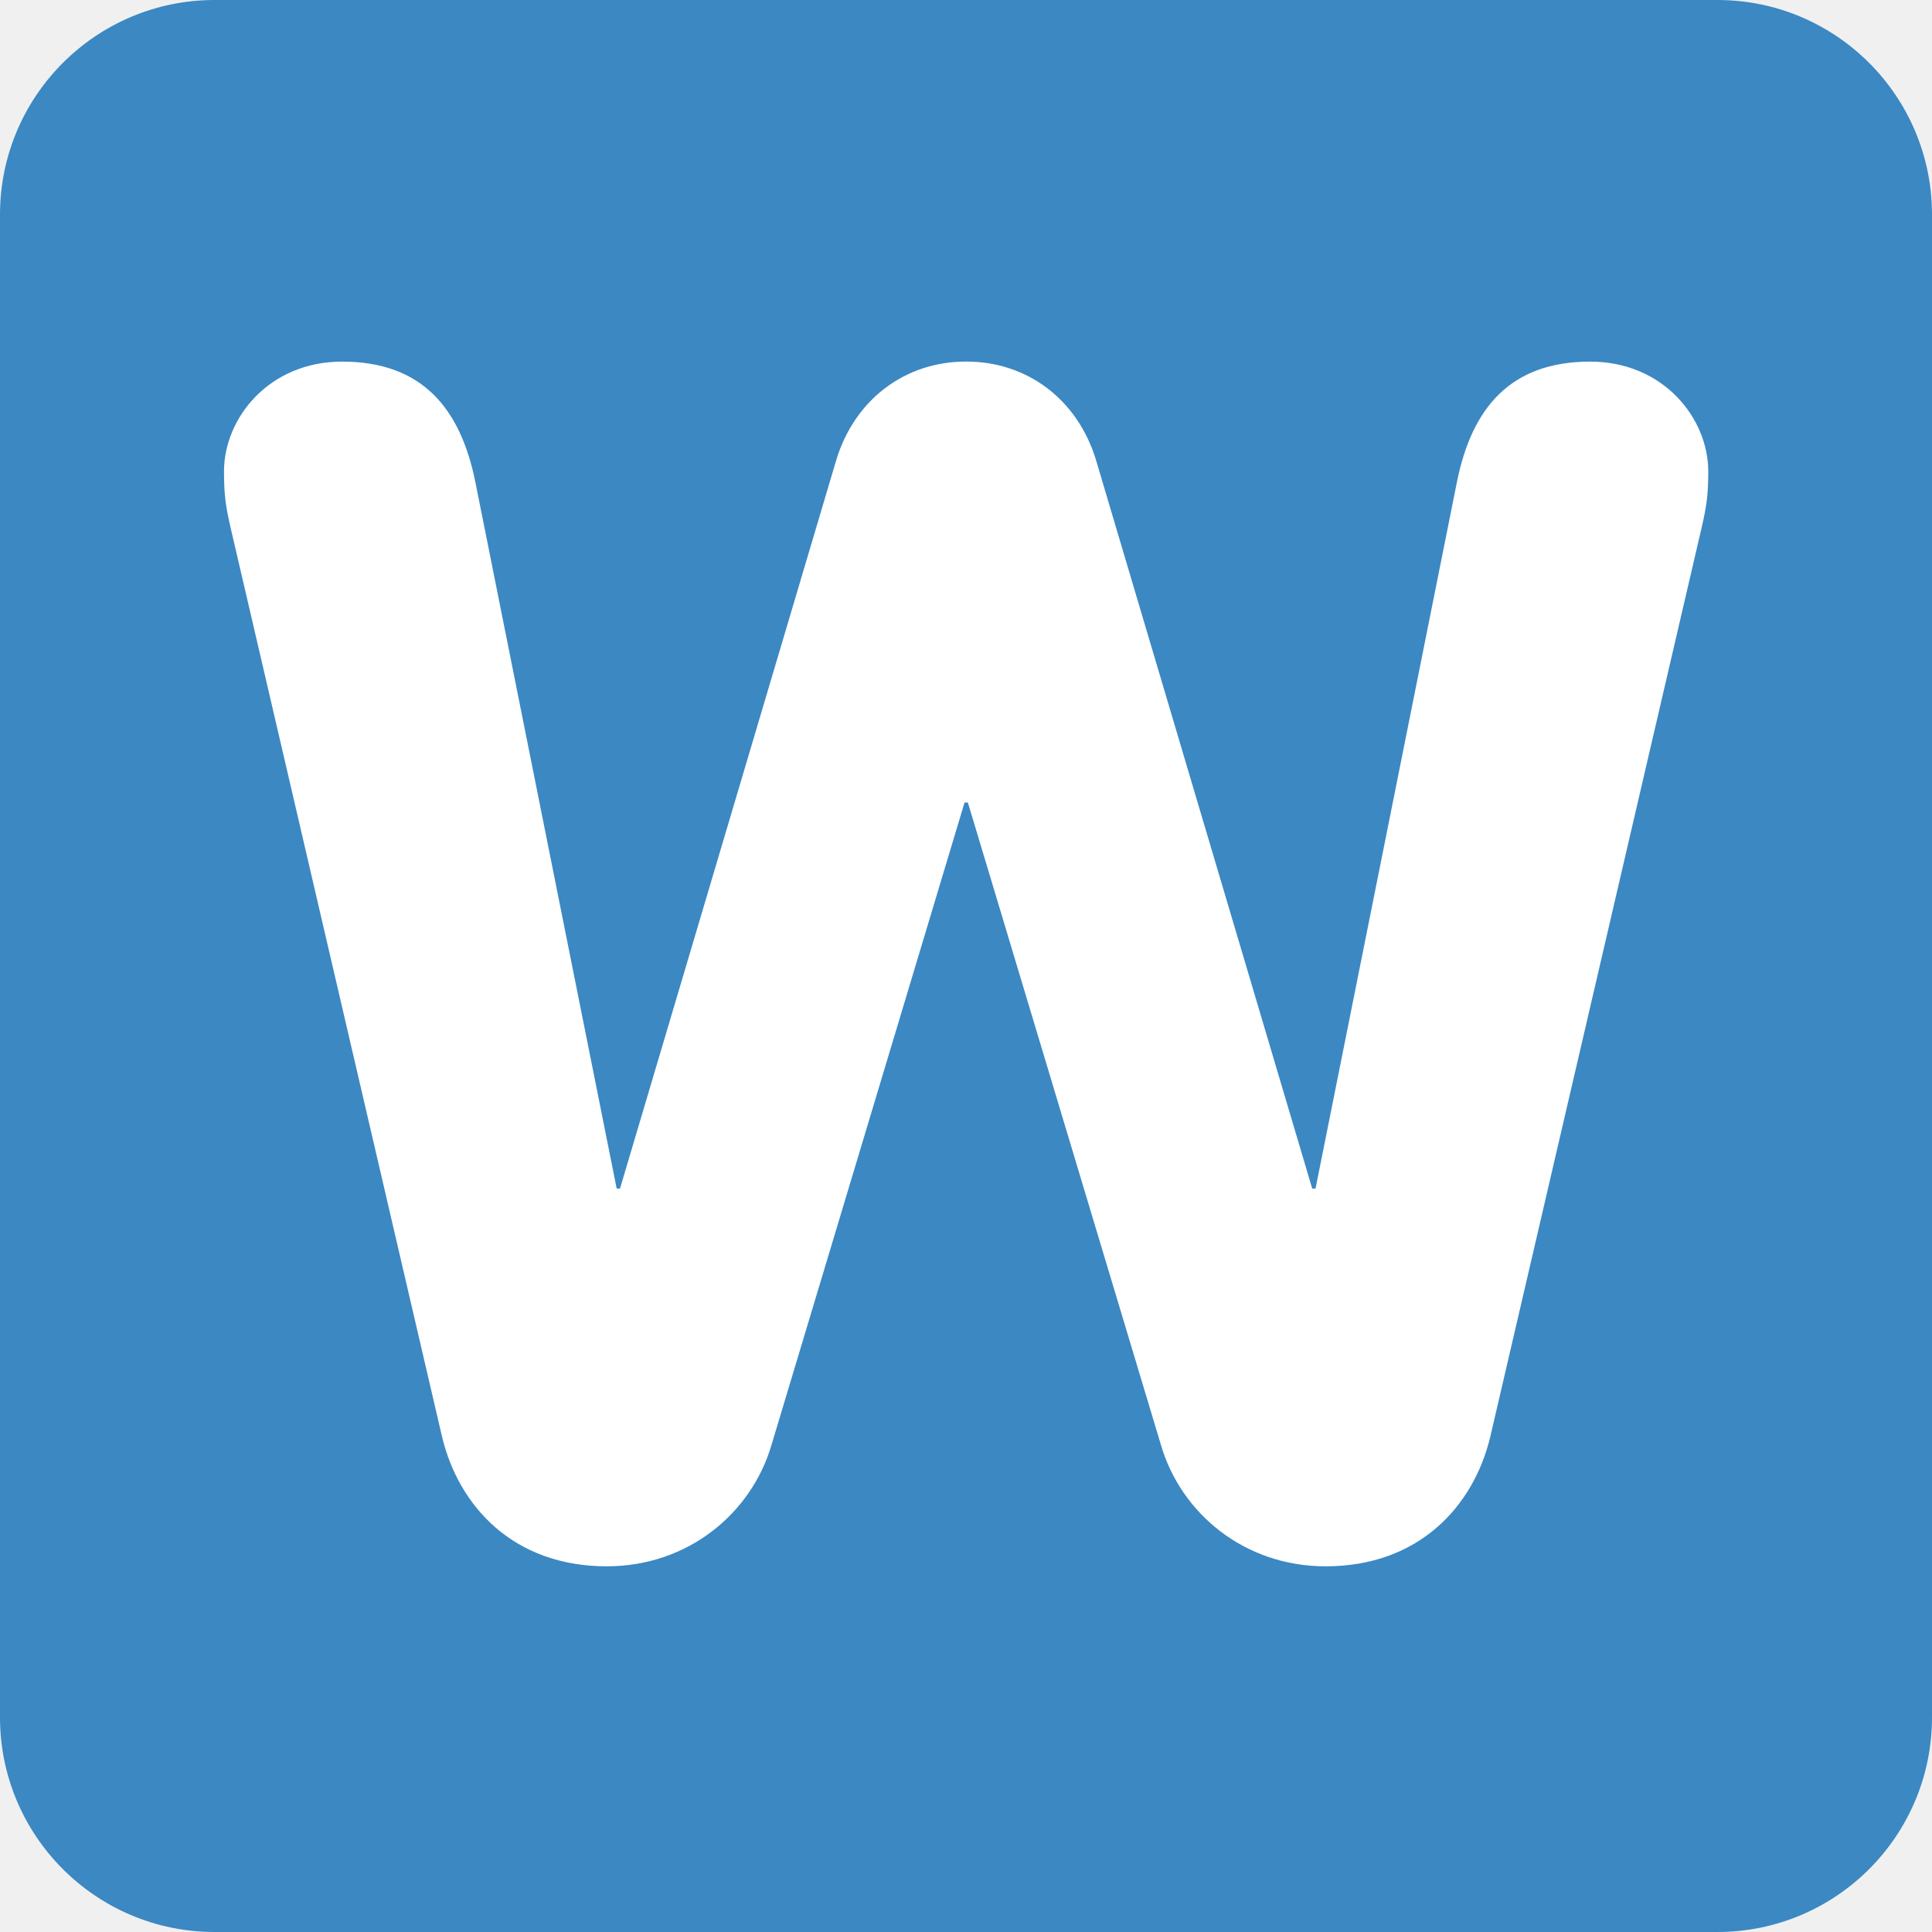
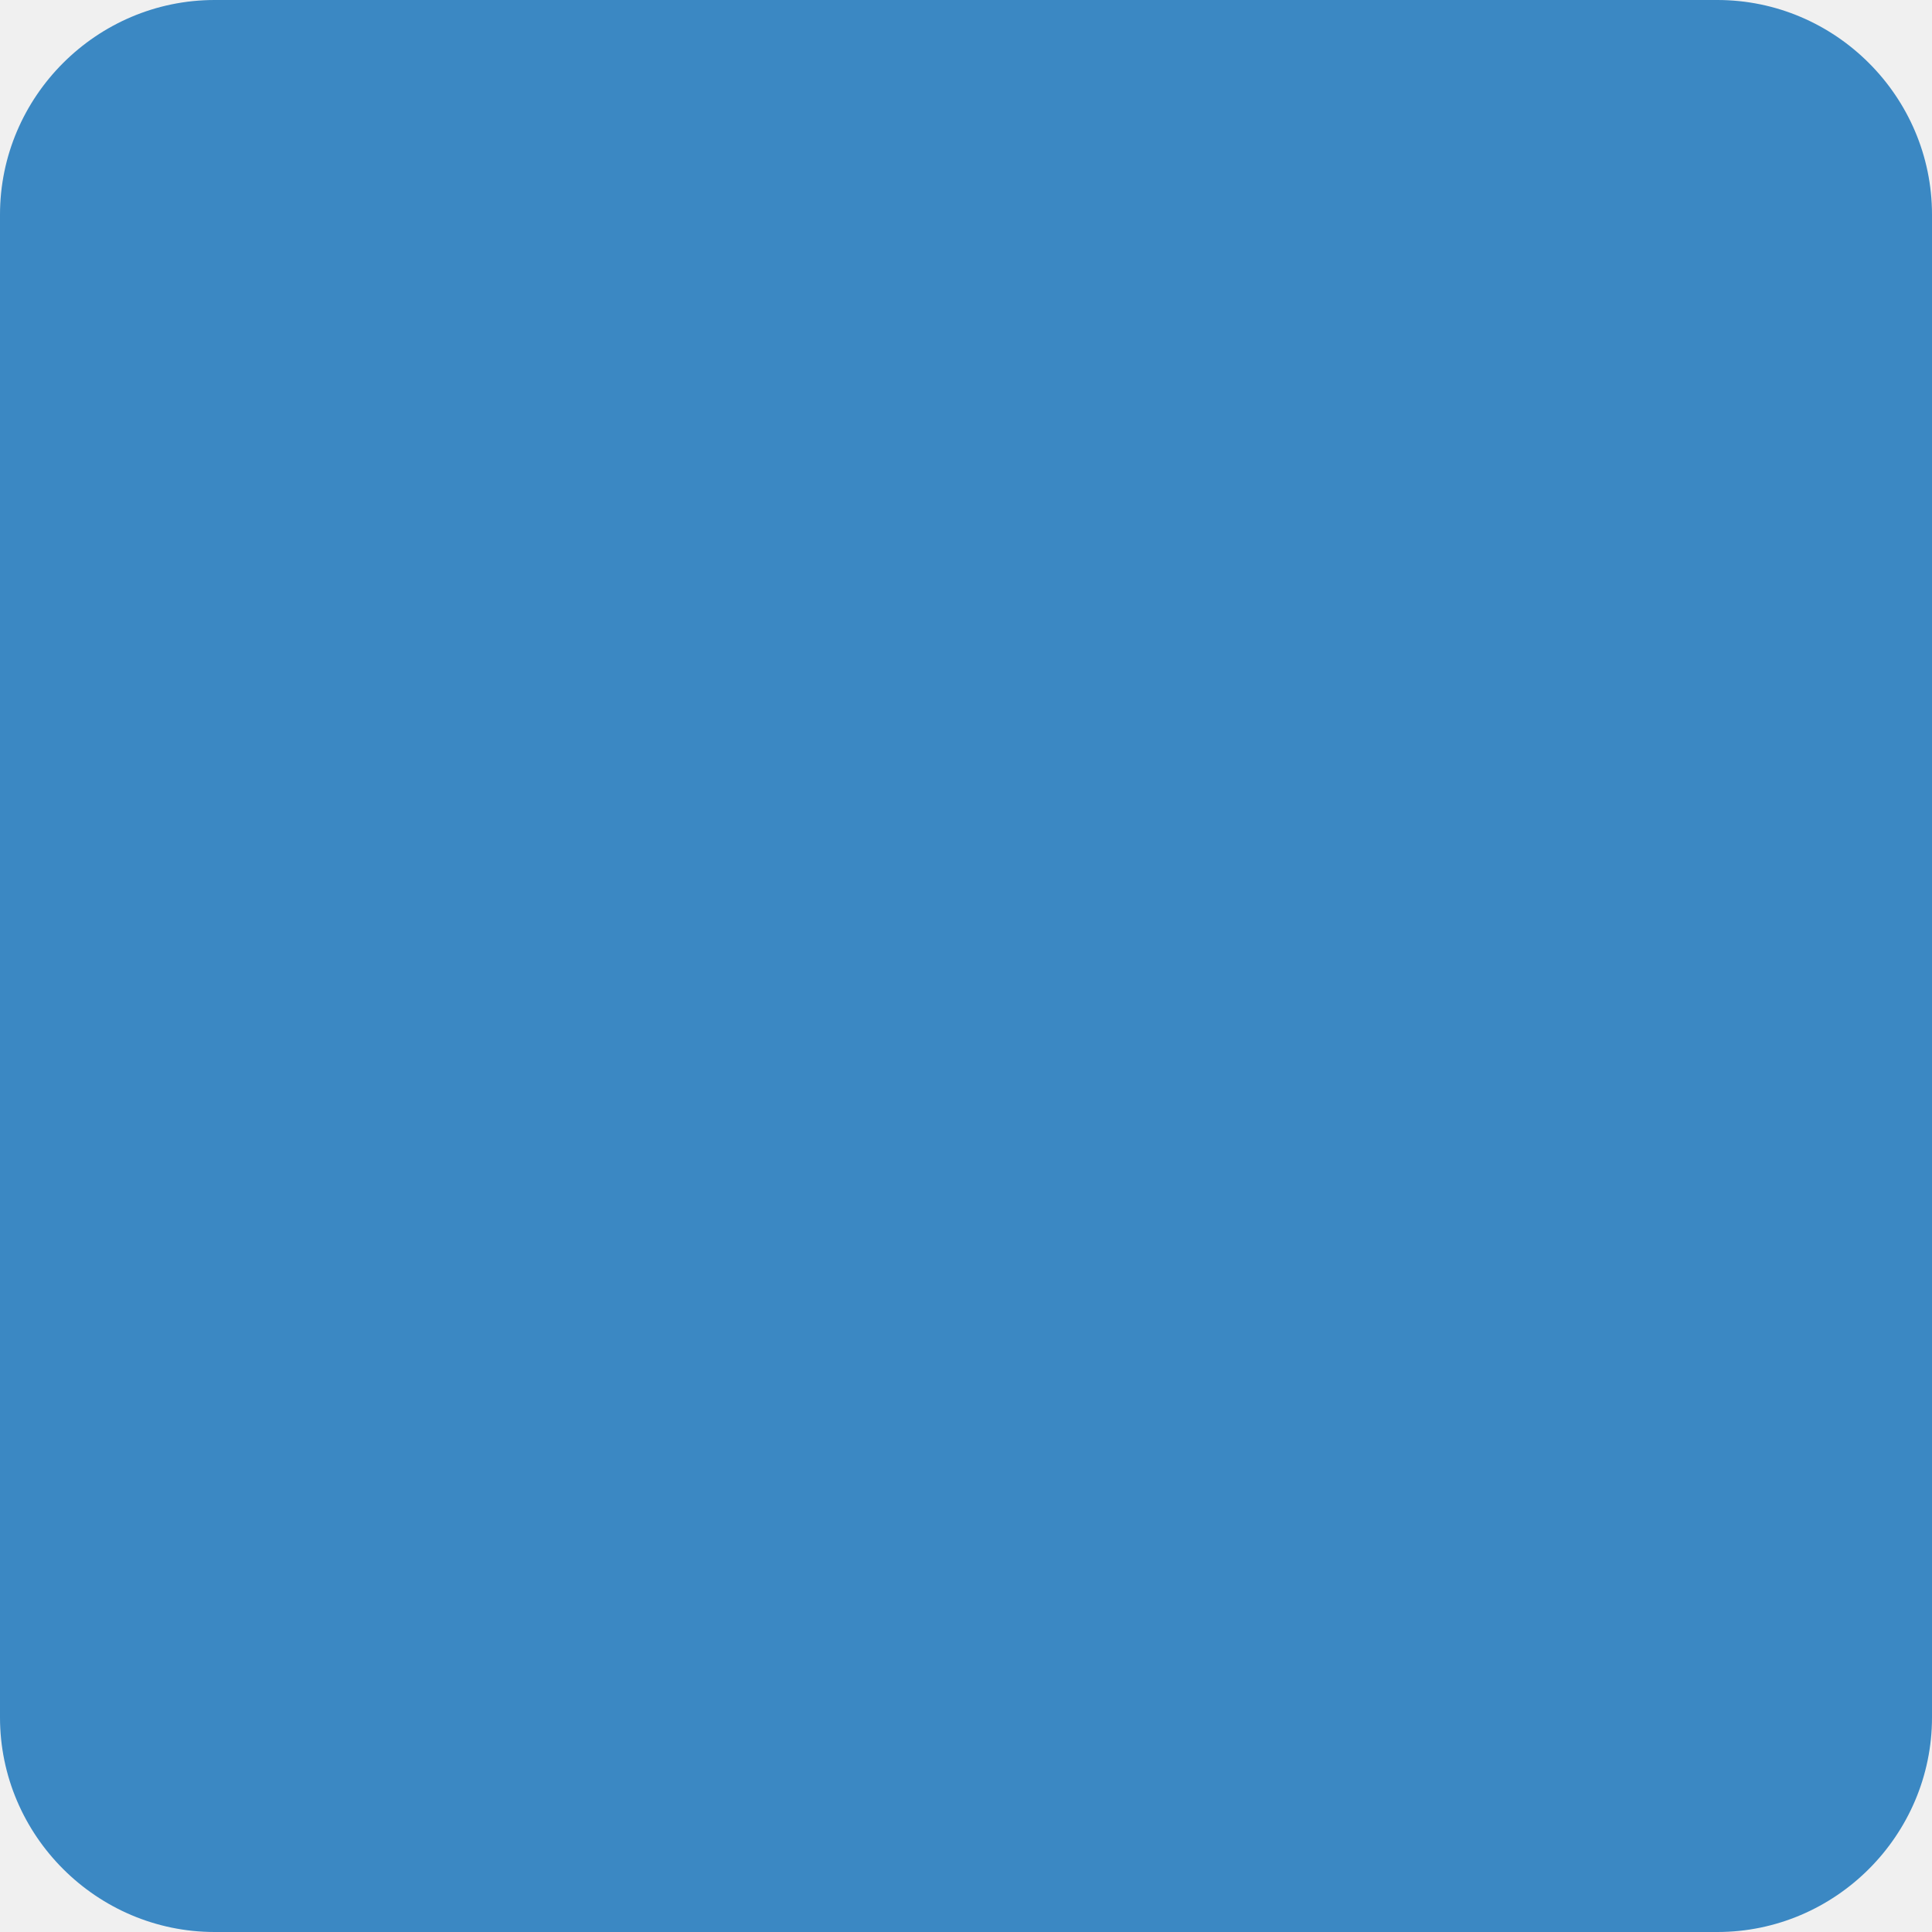
- <svg xmlns="http://www.w3.org/2000/svg" viewBox="0 0 36 36">
-   <path fill="#3B88C3" d="M36 32c0 2.209-1.791 4-4 4H4c-2.209 0-4-1.791-4-4V4c0-2.209 1.791-4 4-4h28c2.209 0 4 1.791 4 4v28z" />
-   <path fill="#FFF" d="M4.298 9.838c-.093-.403-.124-.62-.124-1.054 0-.992.837-2.046 2.201-2.046 1.488 0 2.202.868 2.48 2.232l2.636 13.177h.062l4.031-13.58c.341-1.116 1.272-1.83 2.418-1.83 1.148 0 2.077.713 2.419 1.83l4.03 13.58h.062L27.15 8.97c.277-1.364.992-2.232 2.48-2.232 1.363 0 2.201 1.054 2.201 2.046 0 .434-.031.651-.125 1.054l-3.936 16.93c-.311 1.303-1.334 2.418-3.069 2.418-1.519 0-2.698-.992-3.069-2.263l-3.597-11.969h-.062l-3.597 11.969c-.372 1.271-1.551 2.263-3.07 2.263-1.736 0-2.759-1.115-3.07-2.418L4.298 9.838z" />
+ <svg xmlns="http://www.w3.org/2000/svg" version="1.1" id="Layer_1" x="0px" y="0px" viewBox="0 0 36 36" style="enable-background:new 0 0 36 36;" xml:space="preserve">
+   <style type="text/css">
+ 	.st0{fill:#3B88C3;}
+ </style>
+   <path class="st0" d="M36,32c0,2.2-1.8,4-4,4H4c-2.2,0-4-1.8-4-4V4c0-2.2,1.8-4,4-4h28c2.2,0,4,1.8,4,4V32z" />
</svg>
